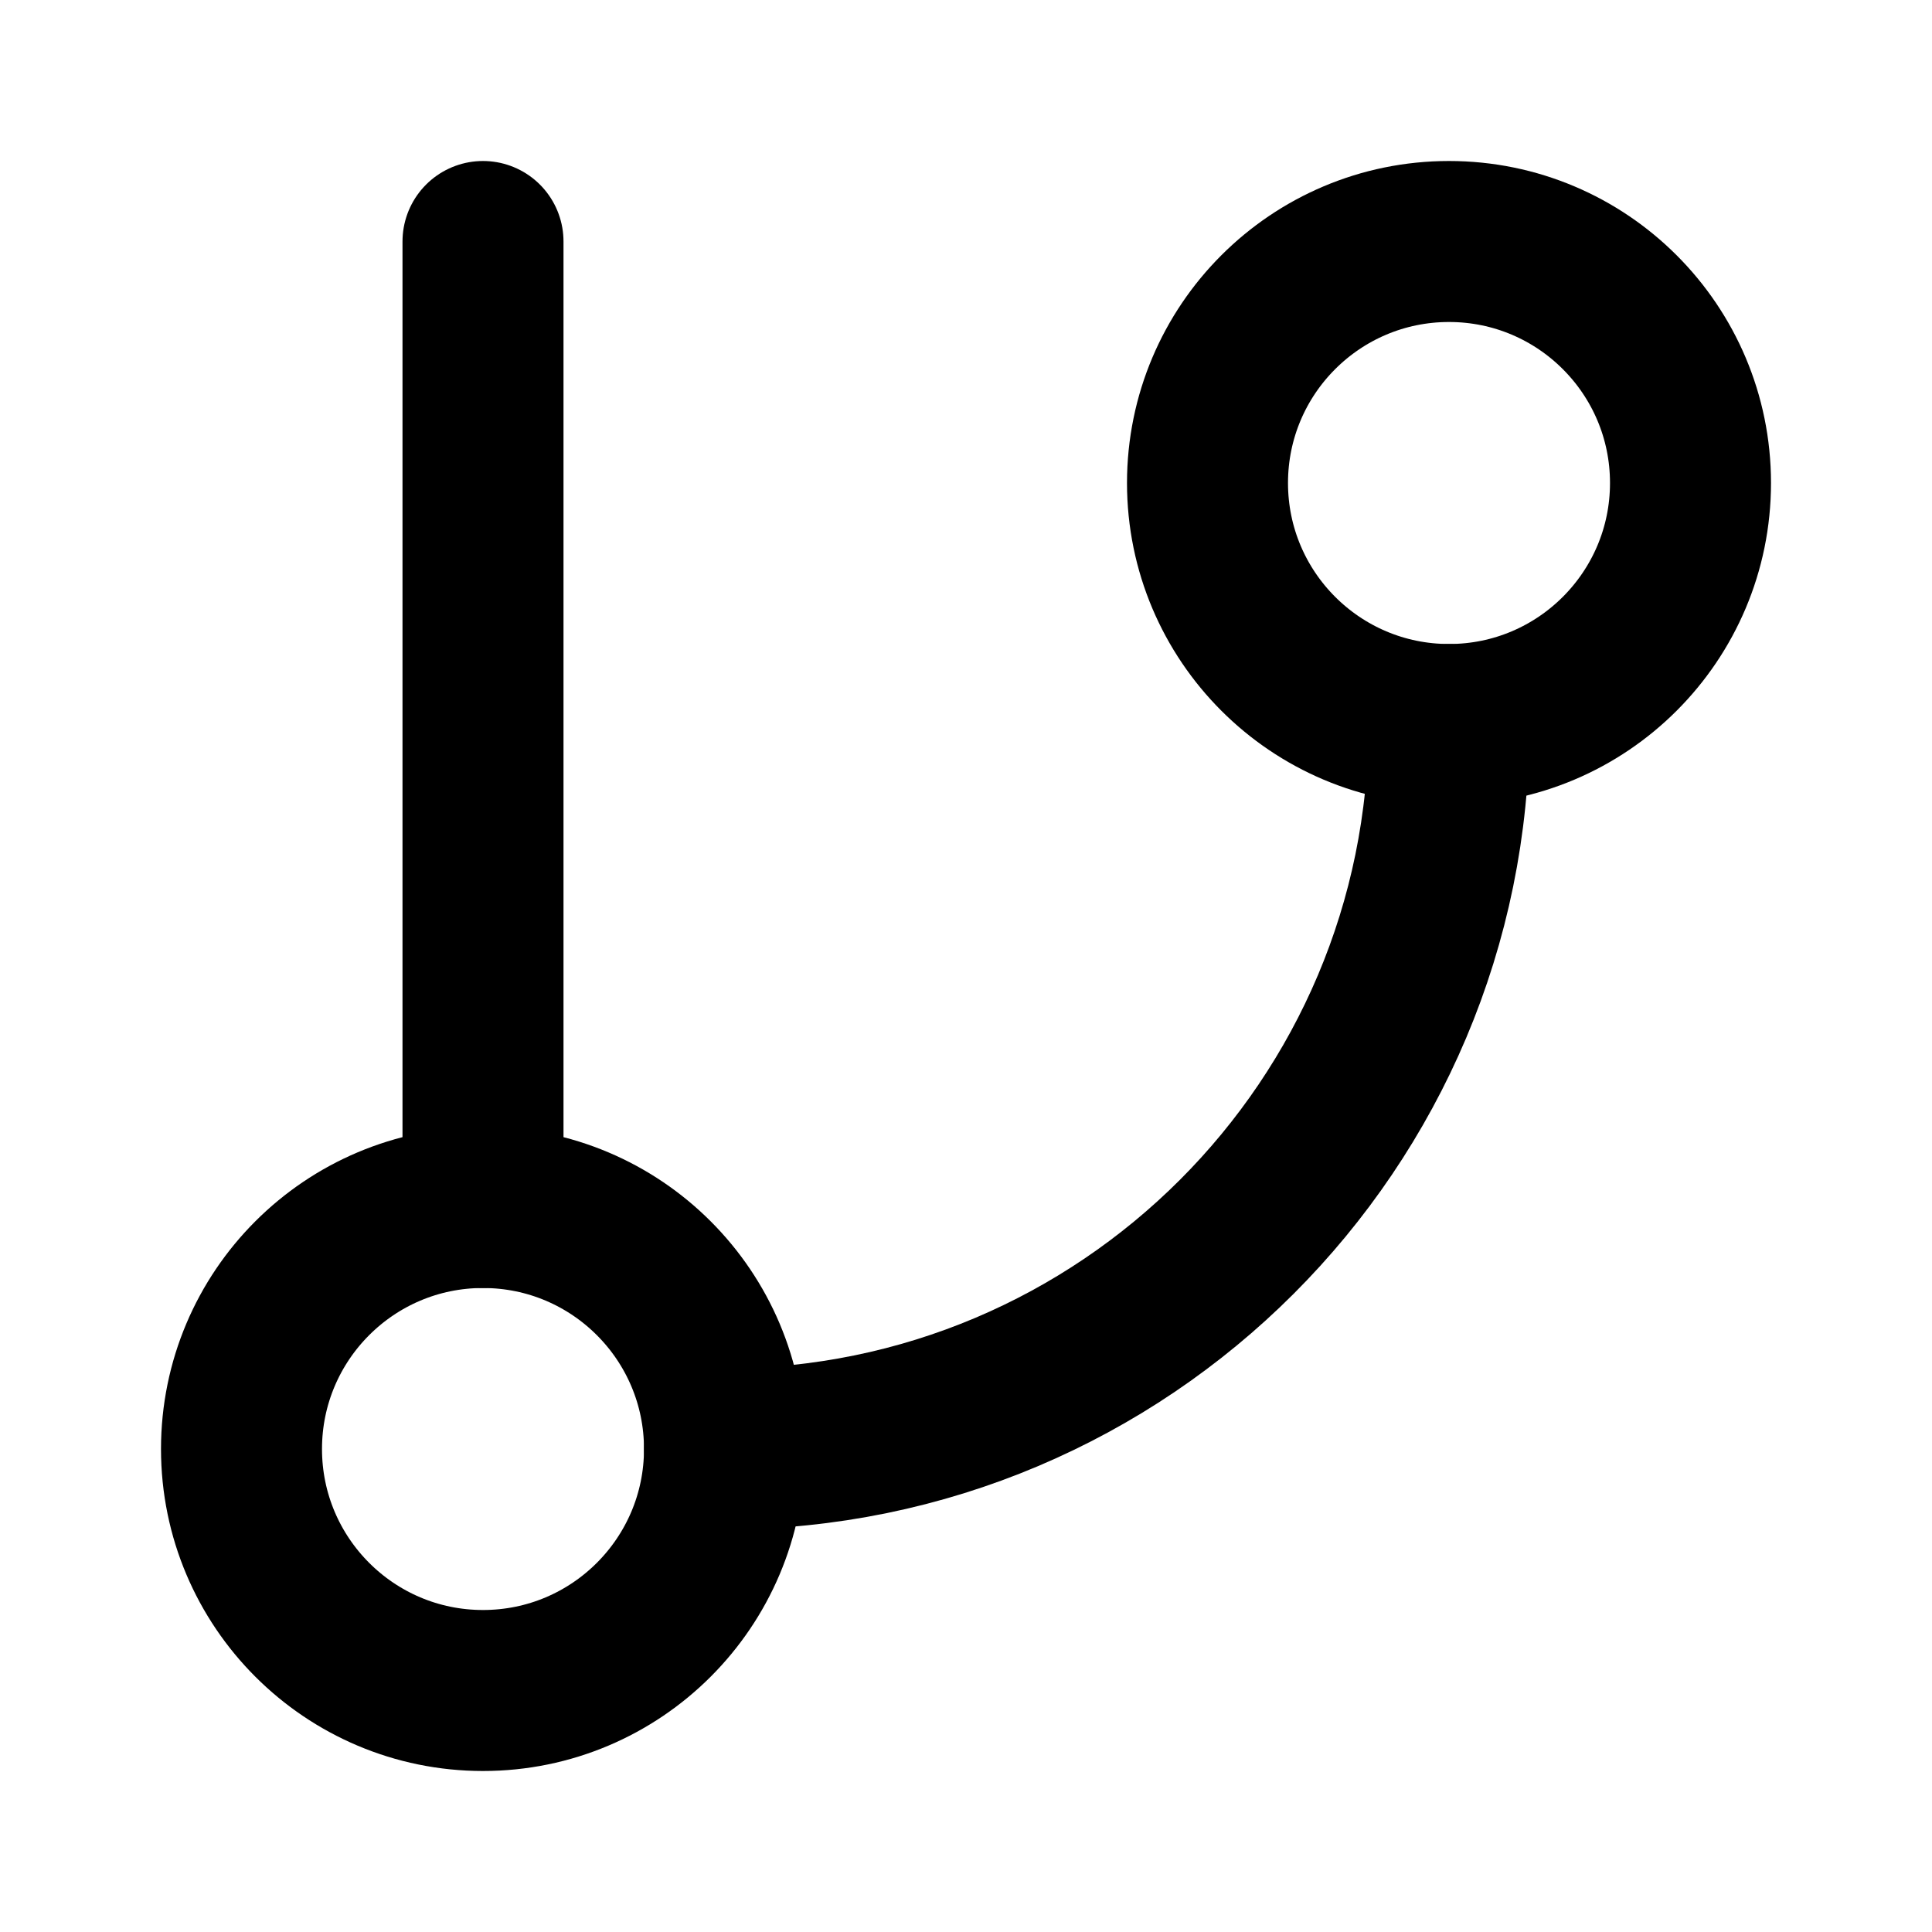
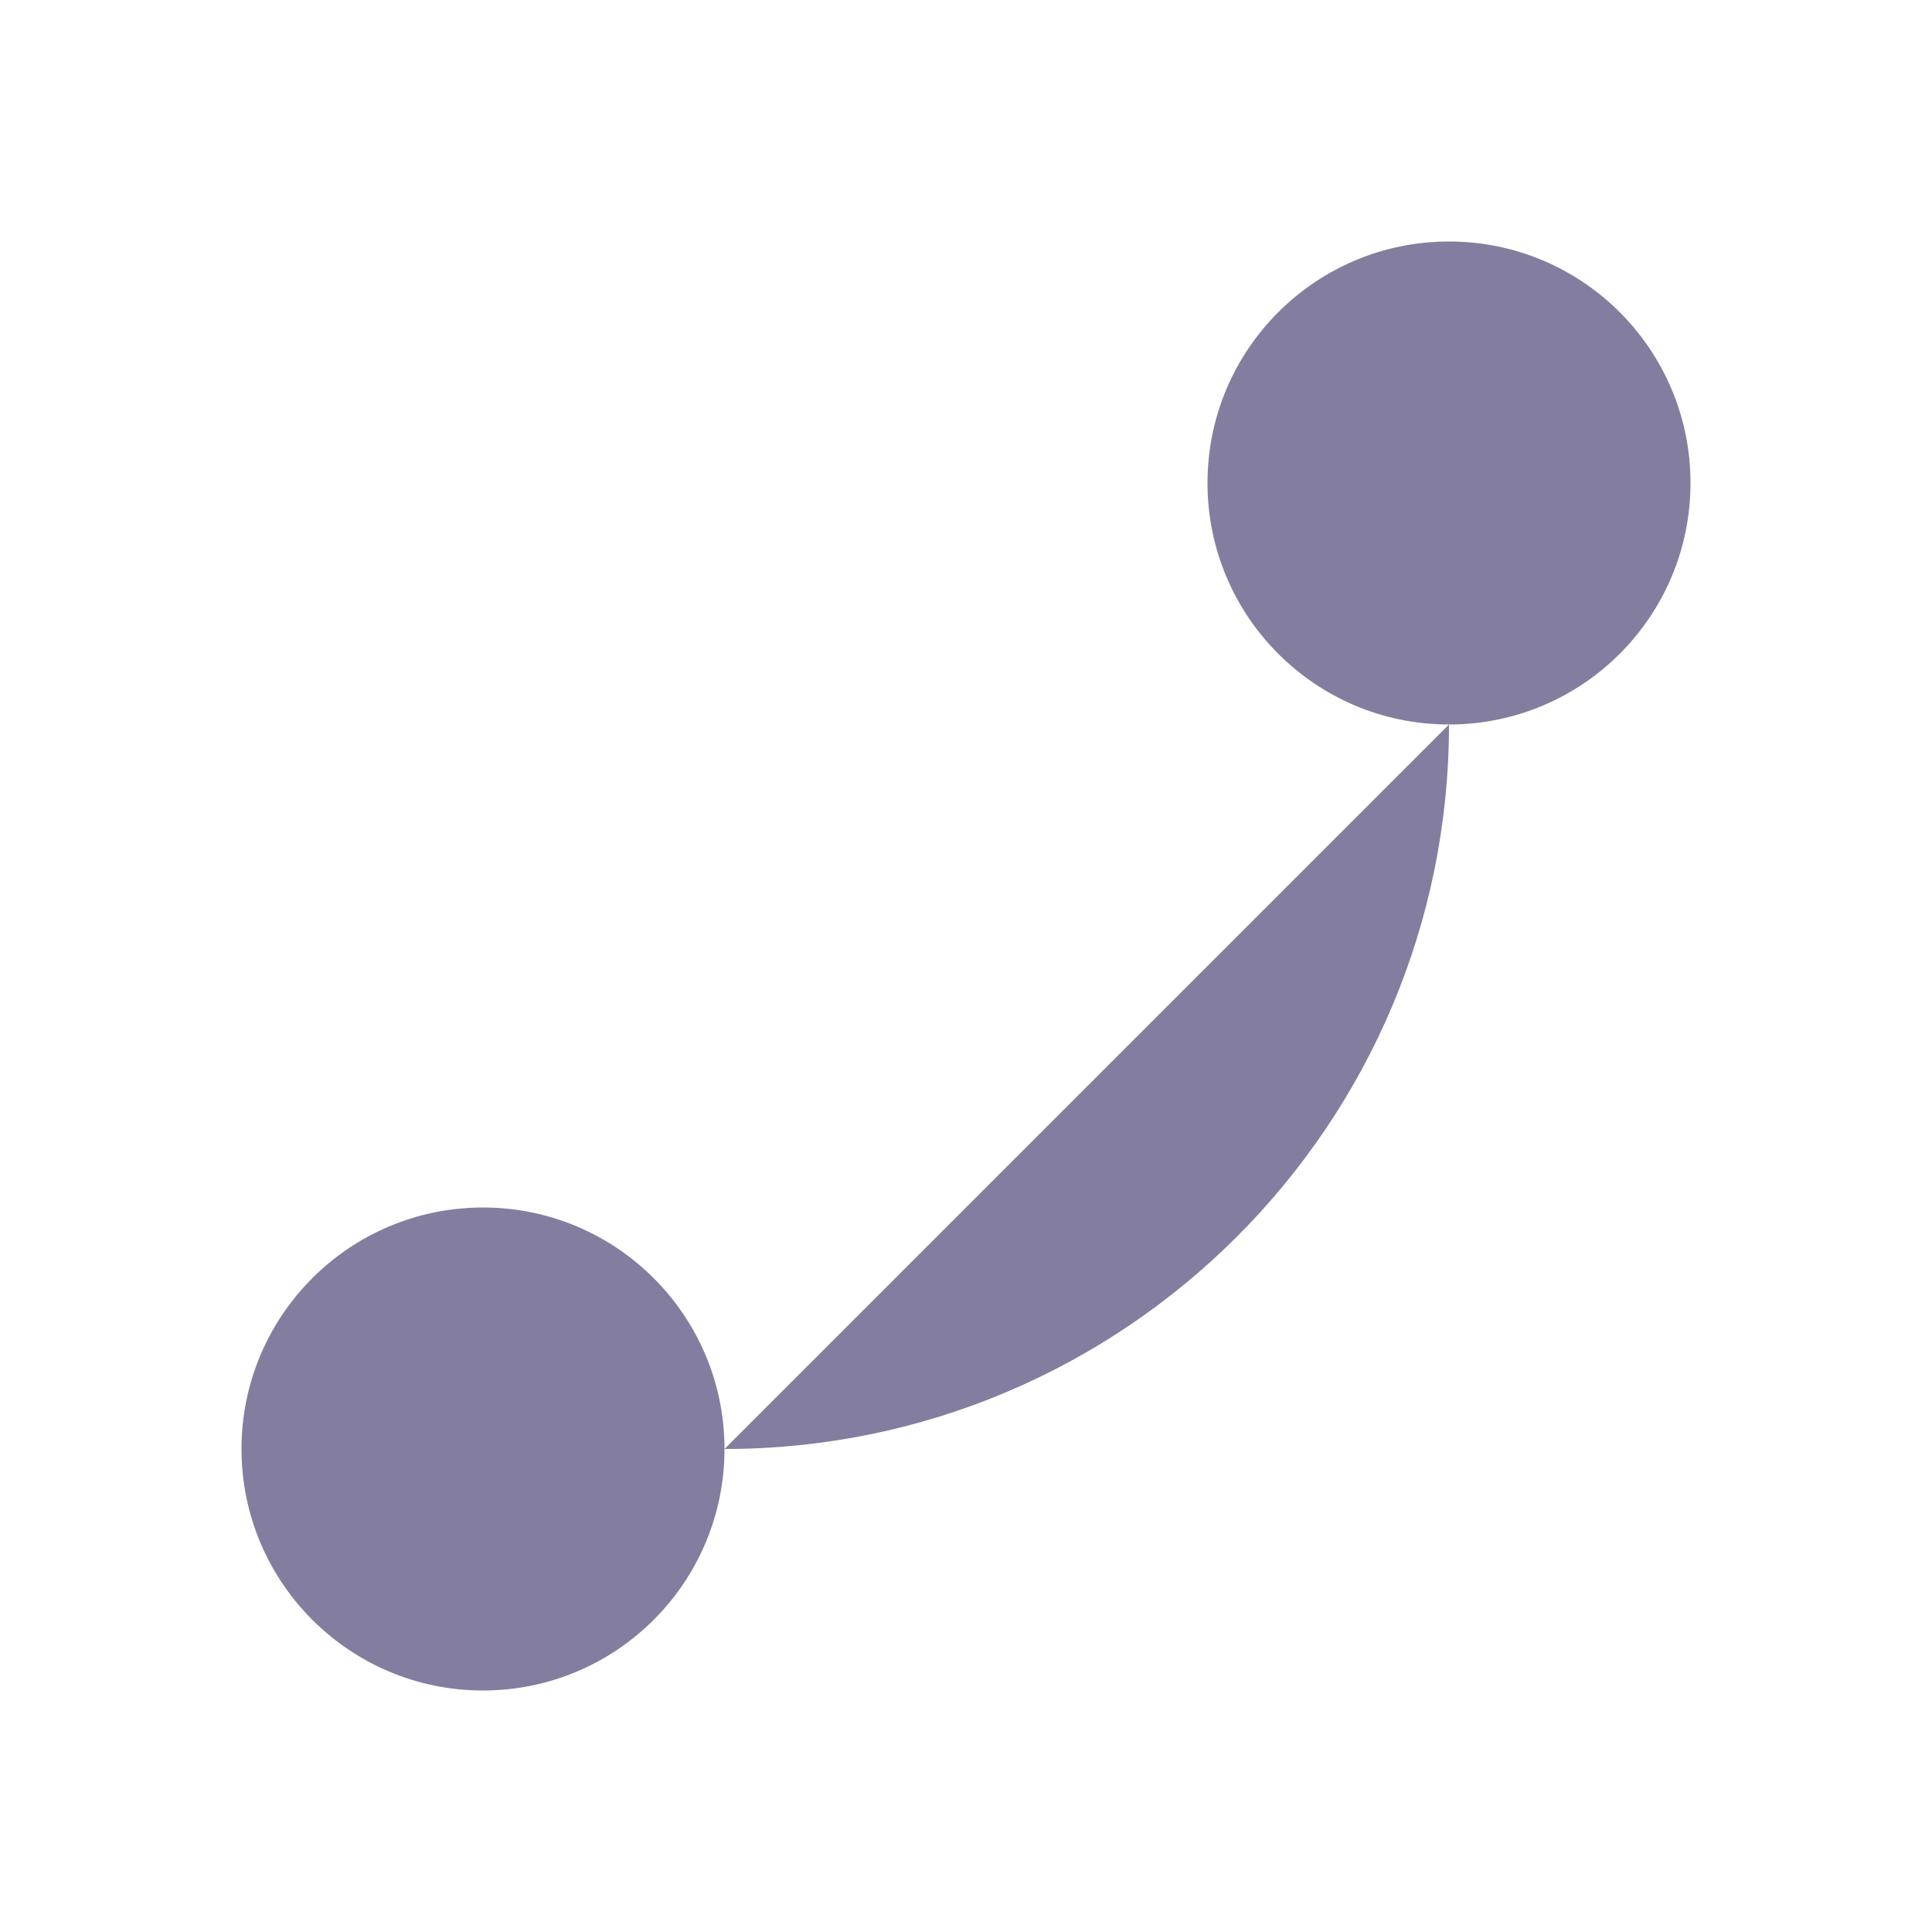
- <svg xmlns="http://www.w3.org/2000/svg" width="24" height="24" viewBox="0 0 24 24" fill="none" stroke="currentColor" stroke-width="2" stroke-linecap="round" stroke-linejoin="round" class="feather feather-git-branch">
+ <svg xmlns="http://www.w3.org/2000/svg" width="24" height="24" viewBox="0 0 24 24" fill="#837e9f" class="feather feather-git-branch">
  <line x1="6" y1="3" x2="6" y2="15" />
  <circle cx="18" cy="6" r="3" />
  <circle cx="6" cy="18" r="3" />
  <path d="M18 9a9 9 0 0 1-9 9" />
</svg>
